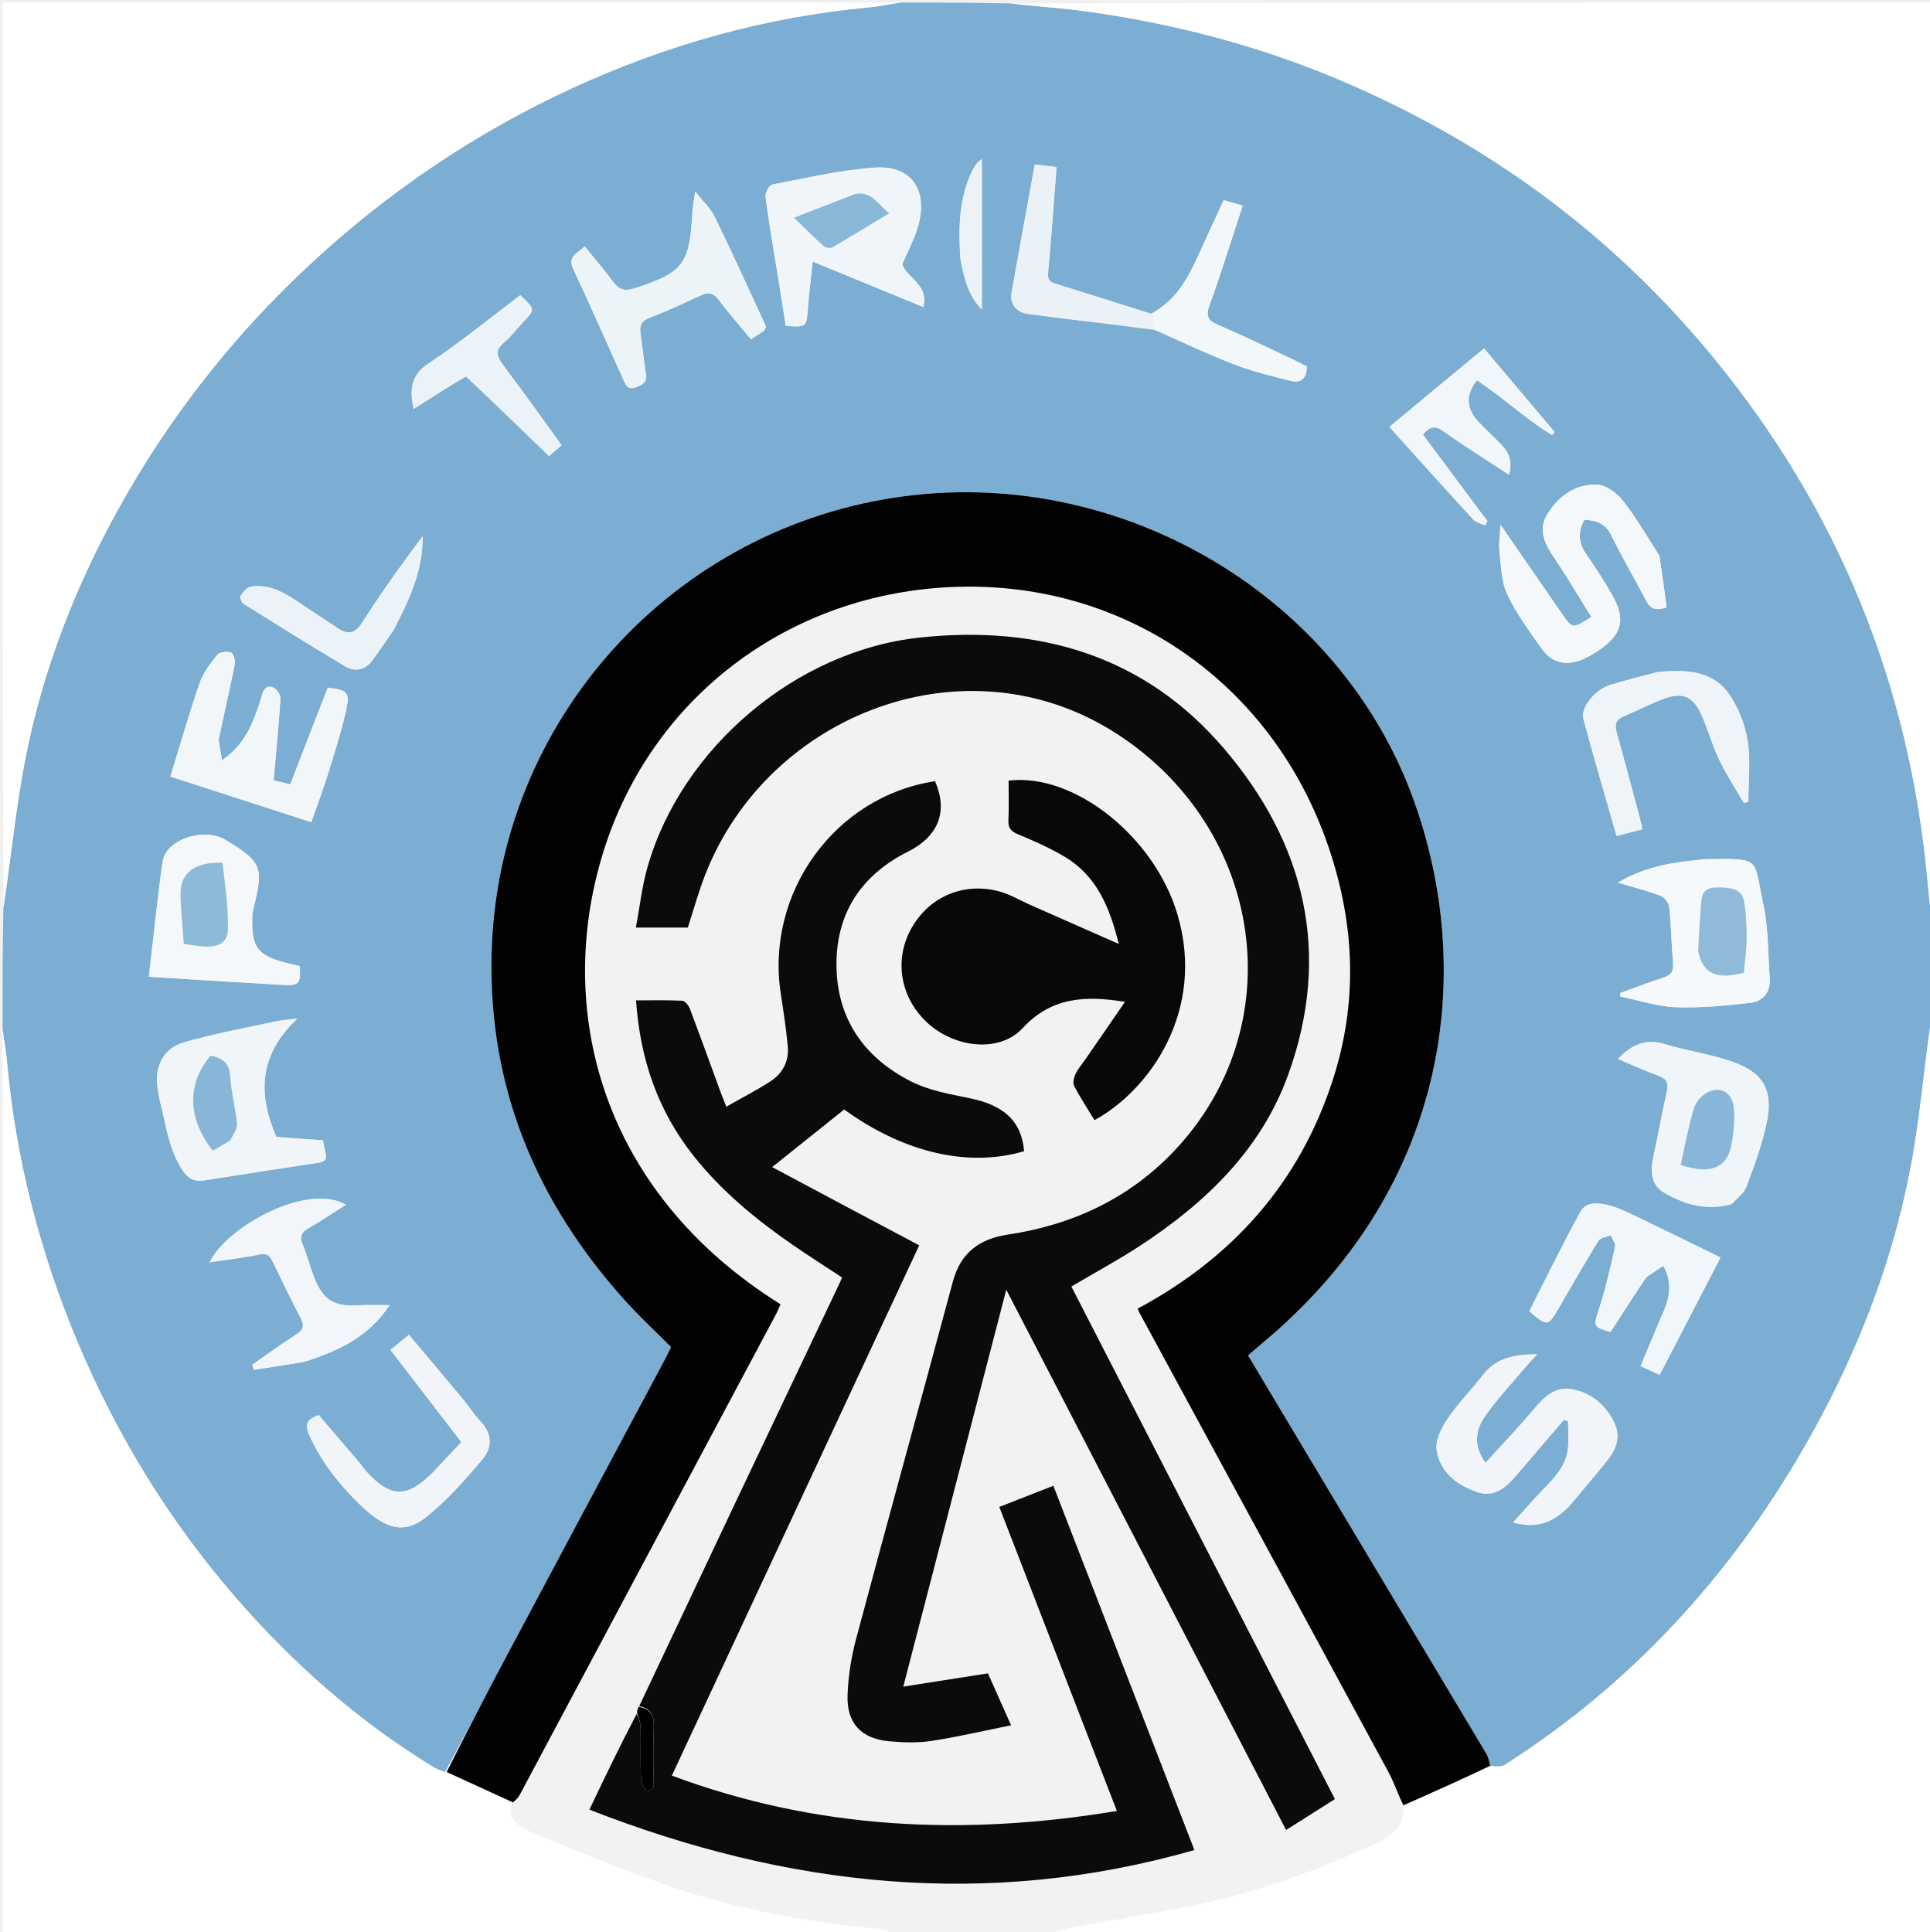
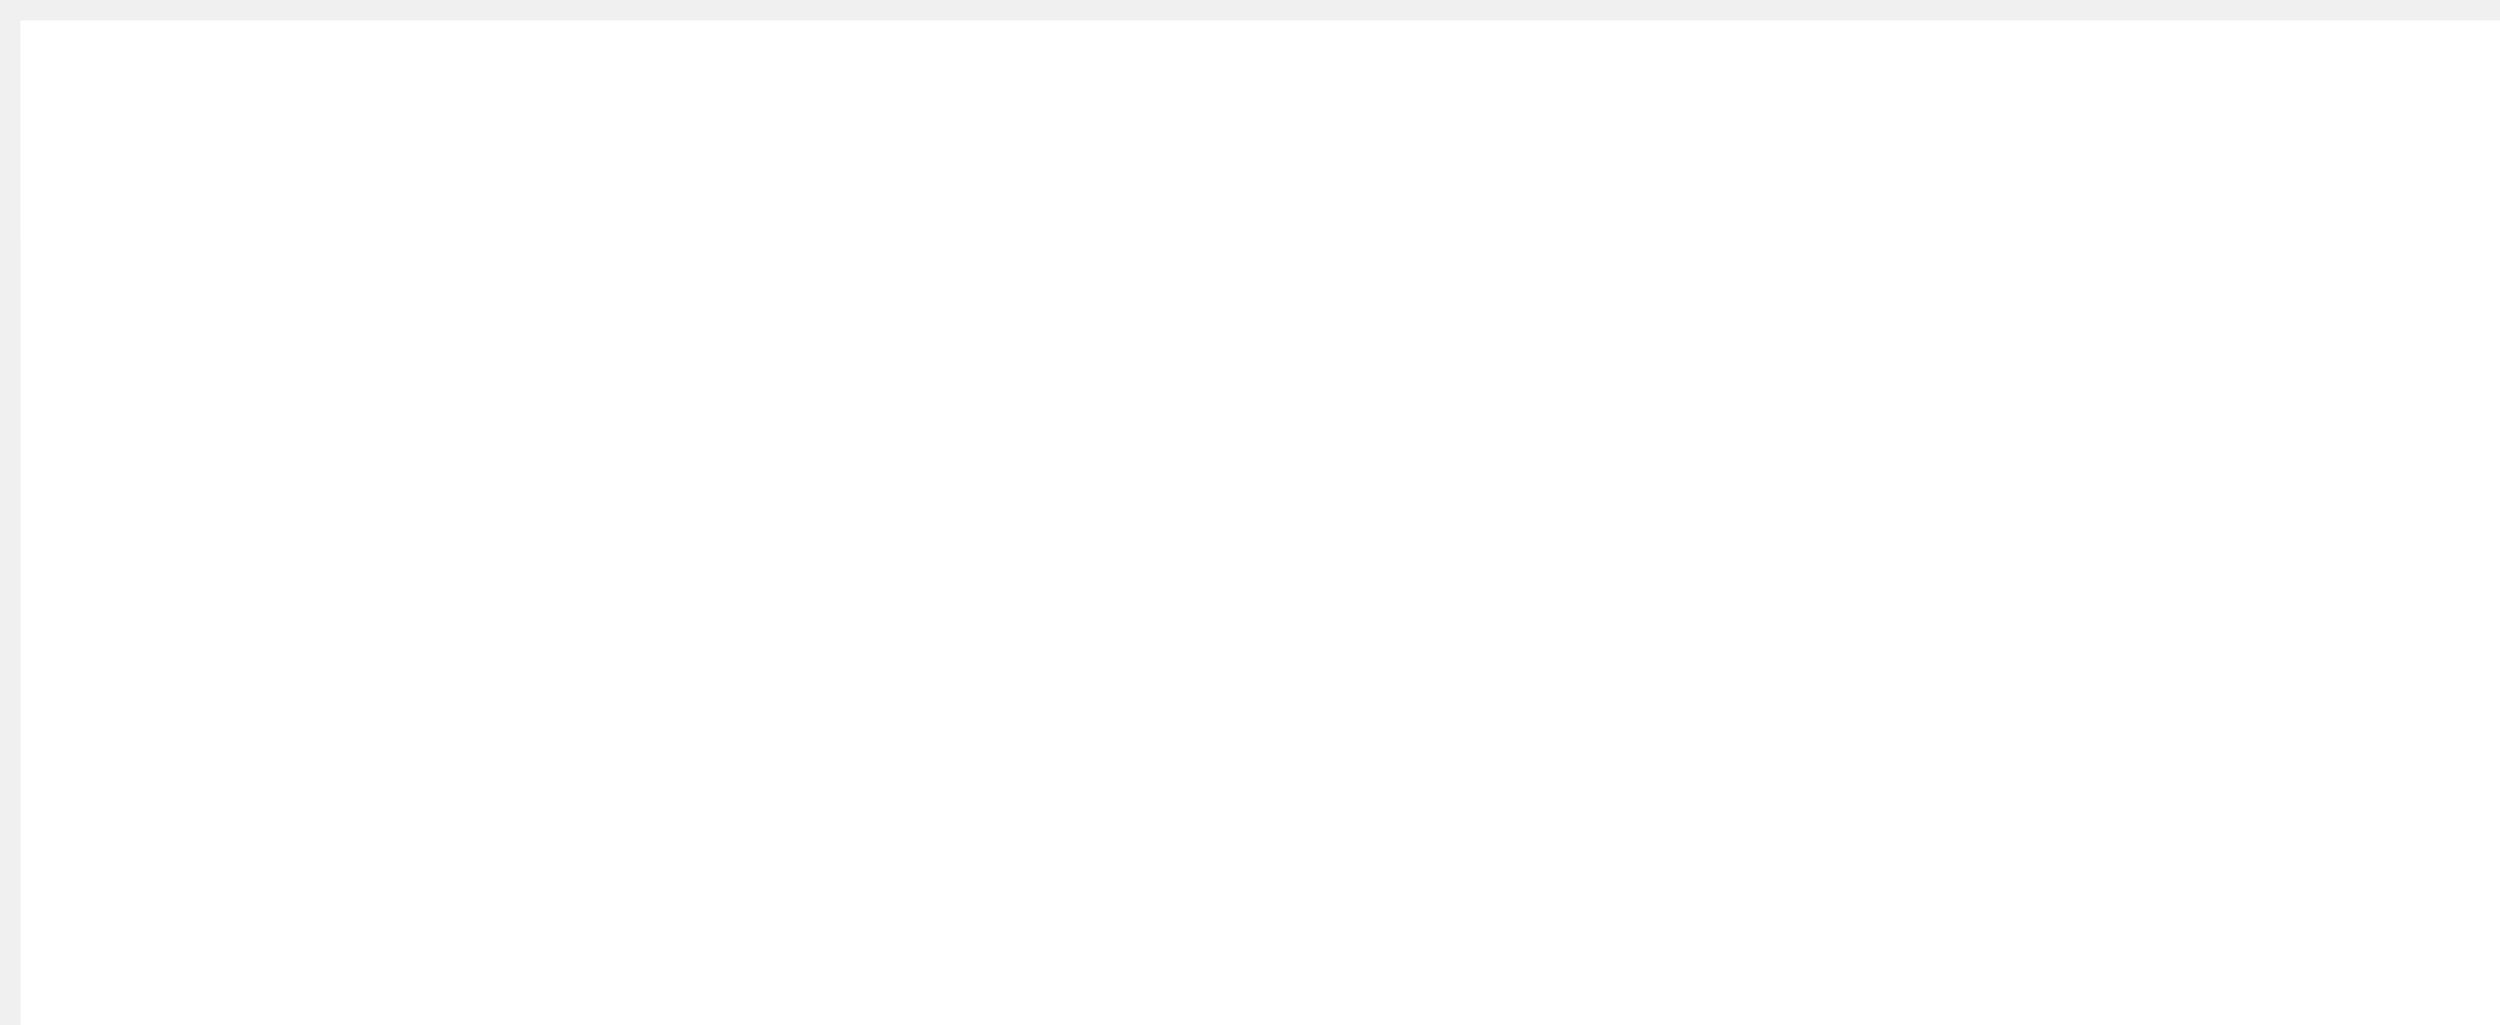
- <svg xmlns="http://www.w3.org/2000/svg" version="1.1" id="Layer_1" x="0px" y="0px" width="100%" viewBox="0 0 750 751" enable-background="new 0 0 750 751" xml:space="preserve">
+ <svg xmlns="http://www.w3.org/2000/svg" width="122" height="50" viewBox="0 0 122 50" fill="none">
  <path fill="#7BAED2" opacity="1" stroke="none" d=" M350,1   C364.021,1 378.042,1 392.773,1.344   C402.744,2.537 412.05,3.044 421.254,4.296   C455.185,8.911 488.088,17.381 519.734,30.68   C576.832,54.676 625.526,90.115 664.993,137.83   C714.371,197.527 742.322,266.179 749.23,343.374   C749.726,348.924 750.406,354.458 751,360   C751,371.354 751,382.708 750.693,394.81   C747.704,415.775 746.081,436.204 742.114,456.166   C734.603,493.958 720.347,529.415 701.105,562.794   C672.119,613.077 633.899,654.725 584.811,686.049   C583.337,686.99 580.979,686.547 579.165,686.385   C578.749,684.551 578.414,682.956 577.623,681.632   C557.139,647.328 536.605,613.053 516.086,578.769   C505.757,561.51 495.443,544.24 485.049,526.851   C487.932,524.394 490.586,522.142 493.229,519.878   C563.421,459.725 573.36,377.238 549.377,310.832   C520.835,231.804 436.842,182.033 352.211,192.793   C261.791,204.29 193.138,280.175 191.046,371.017   C189.85,422.95 208.502,467.306 242.884,505.516   C248.545,511.807 254.789,517.572 260.811,523.626   C260.06,525.162 259.447,526.521 258.747,527.833   C238.289,566.157 217.791,604.459 197.373,642.804   C189.245,658.069 181.291,673.427 172.897,688.846   C171.067,688.213 169.534,687.577 168.137,686.721   C139.067,668.908 113.822,646.616 91.541,620.918   C65.589,590.986 45.161,557.611 29.888,521.071   C15.419,486.453 6.161,450.529 2.759,413.124   C2.359,408.732 1.595,404.374 1,400   C1,384.646 1,369.292 1.306,353.192   C4.335,333.063 6.176,313.505 9.973,294.335   C16.736,260.181 29.269,227.978 46.177,197.526   C65.873,162.053 90.6,130.548 120.337,102.889   C150.813,74.542 184.817,51.541 222.609,34.169   C259.154,17.37 297.37,6.615 337.495,2.884   C341.685,2.494 345.833,1.639 350,1  M447.294,121.933   C435.097,118.093 422.907,114.23 410.697,110.432   C408.468,109.739 407.032,109.152 407.326,106.07   C408.614,92.56 409.529,79.016 410.623,64.927   C407.691,64.587 405.049,64.281 402.163,63.946   C399.055,81.05 396.046,97.358 393.157,113.688   C392.404,117.943 394.804,121.402 399.632,122.048   C415.731,124.202 431.878,126.003 448.69,128.248   C459.014,132.762 469.207,137.615 479.707,141.673   C486.755,144.396 494.197,146.154 501.544,148.028   C505.519,149.041 507.924,147.272 507.858,142.436   C506.456,141.718 504.879,140.85 503.252,140.089   C493.319,135.441 483.468,130.601 473.391,126.288   C469.164,124.479 468.624,122.464 470.156,118.366   C473.413,109.66 476.139,100.755 479.065,91.926   C480.349,88.05 481.591,84.161 482.967,79.926   C480.252,79.137 478.085,78.508 475.595,77.785   C472.271,85.012 469.031,91.909 465.917,98.862   C461.795,108.068 457.02,116.742 447.294,121.933  M302.755,109.837   C303.639,115.514 304.523,121.191 305.383,126.712   C313.543,127.194 313.433,127.185 313.994,119.777   C314.438,113.906 315.195,108.059 315.87,101.672   C330.523,107.698 344.326,113.375 358.824,119.338   C361.149,110.47 352.127,107.96 350.706,102.641   C352.969,97.222 355.691,92.378 357.027,87.178   C360.578,73.356 353.888,64.138 339.822,65.151   C326.493,66.111 313.304,69.213 300.123,71.736   C298.942,71.963 297.318,74.986 297.518,76.496   C298.952,87.36 300.804,98.169 302.755,109.837  M644.856,215.854   C640.233,208.744 636.007,201.323 630.804,194.666   C628.47,191.68 624.254,188.56 620.76,188.4   C612.165,188.008 605.472,193.072 601.2,200.174   C597.725,205.95 600.411,211.527 604.021,216.816   C609.13,224.301 613.695,232.157 618.483,239.838   C611.139,244.471 611.135,244.471 606.884,238.338   C605.936,236.971 604.998,235.596 604.053,234.227   C597.292,224.428 590.529,214.629 583.168,203.962   C582.969,208.13 582.419,211.253 582.763,214.274   C583.407,219.922 583.451,226.035 585.779,231.001   C589.274,238.456 594.298,245.247 599.093,252.023   C603.097,257.683 608.495,259.012 614.924,256.36   C617.657,255.232 620.276,253.649 622.661,251.887   C630.201,246.318 631.653,240.708 627.192,232.445   C623.963,226.462 620.149,220.775 616.323,215.141   C613.37,210.792 613.266,206.604 615.751,202.057   C620.465,202.194 623.988,203.504 626.262,208.141   C630.433,216.646 635.251,224.831 639.629,233.239   C641.138,236.137 642.91,237.772 647.734,236.07   C646.909,229.785 646.042,223.175 644.856,215.854  M609.936,585.444   C615.045,579.306 620.289,573.274 625.214,566.992   C628.337,563.007 629.741,558.252 627.554,553.413   C624.447,546.536 619.018,541.808 611.666,540.131   C604.453,538.486 600.03,543.132 595.762,548.211   C589.946,555.133 583.66,561.66 577.331,568.624   C572.349,561.768 573.56,555.552 577.35,550.22   C582.238,543.344 588.083,537.147 593.539,530.677   C594.632,529.381 595.83,528.174 597.419,526.449   C588.736,526.447 581.631,527.758 576.463,534.362   C571.953,540.125 566.746,545.386 562.657,551.417   C560.283,554.92 557.819,559.741 558.351,563.557   C559.552,572.17 566.205,577.257 574.071,579.983   C580.777,582.306 585.386,578.126 589.436,573.364   C595.516,566.214 601.634,559.097 607.735,551.966   C608.3,552.101 608.865,552.235 609.43,552.369   C609.43,556.038 609.806,559.755 609.349,563.366   C608.505,570.024 604.015,574.61 599.563,579.191   C595.729,583.137 592.138,587.32 588.059,591.818   C597.042,594.145 602.958,592.325 609.936,585.444  M107.063,441.89   C100.219,425.461 100.5,410.047 115.594,395.941   C111.397,396.47 109.249,396.577 107.175,397.03   C95.351,399.611 83.399,401.762 71.782,405.083   C63.387,407.483 59.953,414.534 61.293,423.128   C61.523,424.605 61.671,426.107 62.045,427.548   C64.498,436.991 65.487,446.907 71.219,455.287   C73.235,458.234 75.762,459.413 79.299,458.853   C94.056,456.515 108.819,454.208 123.596,451.999   C126.108,451.624 127.245,450.731 126.529,448.097   C126.105,446.54 125.865,444.933 125.52,443.236   C119.484,442.834 113.7,442.45 107.063,441.89  M84.94,287.262   C87.08,277.575 89.321,267.907 91.253,258.178   C91.54,256.733 90.724,253.944 89.797,253.634   C88.232,253.111 85.37,253.421 84.467,254.531   C81.768,257.849 78.991,261.46 77.618,265.432   C73.511,277.306 70.058,289.407 66.212,301.867   C84.547,307.8 102.766,313.694 120.983,319.588   C123.366,312.764 125.614,306.876 127.474,300.867   C130.02,292.64 132.658,284.408 134.528,276.015   C136.078,269.063 135.034,268.23 127.383,267.302   C122.574,279.7 117.727,292.194 112.793,304.916   C110.335,304.313 108.34,303.824 106.349,303.336   C107.31,292.366 108.336,281.969 108.994,271.548   C109.082,270.15 107.639,267.951 106.328,267.319   C103.899,266.147 102.473,267.719 101.79,270.274   C100.976,273.318 99.883,276.298 98.739,279.239   C96.205,285.759 92.388,291.305 86.31,295.503   C85.813,292.712 85.405,290.427 84.94,287.262  M639.908,496.397   C642.071,494.951 644.235,493.506 646.458,492.02   C649.897,498.233 649.074,503.918 646.592,509.662   C643.578,516.638 640.703,523.674 637.614,531.052   C640.229,532.238 642.421,533.232 645.047,534.422   C652.975,519.118 660.718,504.168 668.673,488.81   C657.393,483.296 646.825,478.073 636.2,472.97   C632.761,471.318 629.28,469.567 625.623,468.61   C621.621,467.563 616.542,466.838 614.26,470.977   C607.221,483.744 600.877,496.895 594.362,509.702   C601.344,515.66 601.664,515.599 605.529,508.942   C610.704,500.028 615.823,491.076 621.249,482.316   C622.01,481.088 624.382,480.859 626.008,480.168   C626.613,481.673 627.989,483.351 627.696,484.654   C625.882,492.71 624.063,500.8 621.518,508.644   C619.251,515.633 618.965,515.767 625.932,517.766   C630.426,510.795 634.907,503.845 639.908,496.397  M673.194,467.978   C675.112,465.743 677.838,463.807 678.797,461.217   C681.845,452.987 684.981,444.663 686.7,436.097   C689.214,423.57 685.211,416.804 673.059,412.614   C664.633,409.709 655.643,408.483 647.095,405.881   C639.729,403.638 634.228,405.919 628.805,411.633   C634.26,413.918 639.321,416.27 644.553,418.144   C647.726,419.28 648.527,420.978 647.842,424.125   C645.972,432.714 644.356,441.357 642.524,449.954   C641.405,455.207 641.654,460.519 646.433,463.398   C654.347,468.166 663.05,470.771 673.194,467.978  M662.659,333.986   C651.359,335.073 640.122,336.385 628.805,343.081   C635.275,345.027 640.401,346.305 645.291,348.193   C646.82,348.784 648.583,350.928 648.75,352.518   C649.515,359.789 649.6,367.129 650.246,374.416   C650.54,377.736 649.293,379.151 646.252,380.108   C640.668,381.864 635.211,384.028 629.701,386.023   C629.733,386.469 629.766,386.916 629.798,387.363   C636.931,388.823 644.03,391.246 651.207,391.507   C660.917,391.859 670.733,390.937 680.413,389.794   C685.353,389.211 688.221,385.497 687.815,380.118   C687.091,370.519 687.325,360.7 685.297,351.377   C681.314,333.072 684.834,333.785 662.659,333.986  M297.023,128.489   C297.244,127.907 297.818,127.162 297.635,126.765   C291.102,112.581 284.644,98.359 277.797,84.327   C276.163,80.978 273.199,78.278 270.179,74.427   C269.682,78.145 269.218,80.435 269.093,82.743   C267.999,102.878 265.462,105.998 246.45,112.127   C242.48,113.407 240.358,112.359 238.1,109.291   C234.708,104.681 230.94,100.348 227.228,95.769   C224.306,98.536 220.514,99.688 222.79,104.552   C229.492,118.87 235.862,133.345 242.358,147.759   C243.28,149.806 244.044,151.685 247.102,150.545   C249.704,149.574 251.57,148.685 251.039,145.363   C250.2,140.116 249.699,134.816 248.925,129.559   C248.476,126.509 249.264,124.75 252.446,123.528   C259.12,120.968 265.628,117.955 272.113,114.932   C275.093,113.542 277.138,113.566 279.327,116.522   C283.247,121.816 287.643,126.758 291.881,131.897   C293.694,130.729 295.083,129.833 297.023,128.489  M98.103,354.936   C98.375,353.805 98.648,352.675 98.92,351.544   C102.365,337.246 101.42,334.968 88.795,327.182   C88.088,326.746 87.383,326.295 86.634,325.94   C77.904,321.798 64.342,326.743 63.189,334.93   C61.112,349.668 59.629,364.489 57.849,379.692   C75.715,380.784 92.756,381.885 109.806,382.835   C116.318,383.198 116.805,382.521 116.541,375.544   C99.816,371.907 97.565,369.509 98.103,354.936  M644.065,261.241   C637.977,262.892 631.833,264.368 625.814,266.244   C619.941,268.074 614.197,274.977 615.368,279.359   C619.429,294.549 623.907,309.627 628.286,324.96   C631.998,323.988 634.977,323.207 638.316,322.333   C637.835,320.247 637.517,318.649 637.096,317.08   C634.21,306.33 631.363,295.569 628.363,284.851   C627.524,281.852 627.805,279.789 631.011,278.467   C636.384,276.25 641.54,273.463 646.999,271.508   C653.814,269.068 657.783,270.601 660.893,277.105   C663.678,282.931 665.291,289.317 668.076,295.144   C670.89,301.028 674.508,306.528 677.773,312.196   C678.355,312 678.936,311.803 679.517,311.607   C679.517,303.738 680.445,295.722 679.228,288.046   C678.226,281.724 675.684,275.108 672.041,269.861   C665.582,260.558 655.238,260.237 644.065,261.241  M168.048,572.549   C158.184,582.419 151.919,582.331 142.516,572.136   C141.392,570.918 140.494,569.494 139.416,568.229   C134.17,562.07 128.898,555.931 123.901,550.095   C118.808,551.765 118.506,554.038 120.265,557.979   C124.977,568.539 132.11,577.332 140.234,585.187   C149.983,594.612 157.338,596.306 165.453,589.852   C173.677,583.311 180.79,575.211 187.61,567.135   C191.233,562.845 191.393,557.395 186.863,552.654   C184.232,549.9 182.182,546.601 179.736,543.66   C172.866,535.399 165.927,527.197 158.929,518.87   C156.284,521.029 154.137,522.782 151.751,524.729   C161.096,536.874 170.189,548.692 179.317,560.556   C175.543,564.569 172.039,568.295 168.048,572.549  M118.642,529.235   C131.397,525.139 143.259,519.733 151.395,507.344   C146.897,507.344 143.292,507.126 139.722,507.386   C129.825,508.108 125.39,505.411 121.874,495.991   C120.365,491.946 119.272,487.739 117.635,483.752   C116.354,480.63 117.158,478.951 120.024,477.331   C124.834,474.612 129.407,471.475 134.393,468.315   C119.368,459.452 87.917,477.063 81.476,490.679   C88,489.688 94.42,488.952 100.722,487.644   C103.439,487.08 104.703,487.79 105.798,490.045   C109.43,497.52 113.032,505.015 116.882,512.379   C118.46,515.396 117.837,517.012 115.026,518.804   C109.237,522.494 103.695,526.571 98.052,530.49   C98.253,531.154 98.454,531.818 98.656,532.483   C105.063,531.494 111.47,530.506 118.642,529.235  M581.413,153.06   C588.589,158.568 595.512,164.449 603.249,169.127   C603.568,168.731 603.887,168.335 604.207,167.939   C595.137,157.192 586.067,146.445 576.768,135.425   C564.257,145.8 552.164,155.829 539.965,165.945   C551.098,178.284 561.76,190.183 572.566,201.949   C573.634,203.111 575.584,203.463 577.124,204.191   C577.454,203.667 577.783,203.143 578.112,202.619   C569.725,191.362 561.337,180.106 553.044,168.976   C555.586,165.582 557.957,165.417 560.991,167.639   C565.421,170.882 570.083,173.81 574.666,176.843   C578.482,179.368 582.328,181.85 586.458,184.546   C587.954,179.399 586.422,175.896 583.51,172.866   C580.509,169.743 577.261,166.852 574.347,163.654   C569.726,158.583 569.624,153.084 574.081,147.786   C576.316,149.382 578.583,151.002 581.413,153.06  M181.306,146.253   C192.018,156.614 202.731,166.976 213.371,177.269   C214.625,176.193 216.341,174.722 218.281,173.058   C210.63,162.539 203.32,152.245 195.717,142.171   C193.158,138.781 192.125,136.228 195.985,133.061   C198.658,130.868 200.715,127.936 203.131,125.415   C208.073,120.258 208.096,120.28 202.217,114.746   C190.489,123.577 179.056,133.022 166.745,141.135   C159.554,145.874 159.156,151.407 160.756,158.996   C167.569,154.626 174.089,150.445 181.306,146.253  M153.125,244.588   C159.06,233.233 164.432,221.709 164.267,208.459   C155.976,219.453 148.099,230.562 140.749,242.01   C138.011,246.273 135.366,246.896 131.437,244.299   C125.756,240.544 120.093,236.764 114.402,233.025   C109.297,229.67 103.858,227.065 97.583,228.047   C96.044,228.287 94.526,230.099 93.515,231.55   C93.13,232.102 93.867,234.198 94.656,234.692   C107.763,242.908 120.893,251.095 134.182,259.012   C137.801,261.168 141.709,260.626 144.455,257.021   C147.369,253.197 150.029,249.179 153.125,244.588  M373.291,100.92   C374.72,107.594 375.871,114.391 381.602,120.305   C381.602,100.11 381.602,80.968 381.602,61.826   C379.776,63.089 378.709,64.659 377.886,66.347   C372.667,77.053 372.48,88.482 373.291,100.92  z" />
  <path fill="#F2F2F2" opacity="1" stroke="none" d=" M407,752   C386.979,752 366.958,752 346.384,751.61   C345.165,750.82 344.533,750.151 343.83,750.065   C337.761,749.322 331.666,748.792 325.605,747.997   C302.623,744.984 279.999,740.198 258.156,732.441   C241.118,726.39 224.3,719.666 207.649,712.615   C202.974,710.635 196.691,708.226 199.357,700.619   C200.515,699.684 201.435,698.74 202.031,697.622   C235.317,635.232 268.577,572.827 301.826,510.417   C302.42,509.301 302.844,508.095 303.325,506.98   C233.456,463.283 215.562,392.509 234.366,331.541   C253.503,269.489 309.46,228.644 375.315,228.048   C440.132,227.461 495.45,267.321 516.5,329.706   C526.55,359.492 527.759,389.451 518.082,419.516   C505.149,459.696 479.094,488.888 442.137,508.694   C442.477,509.452 442.648,509.909 442.878,510.334   C475.161,569.866 507.472,629.382 539.682,688.953   C541.875,693.01 543.304,697.48 545.064,702.19   C545.692,709.366 541.659,713.25 536.313,715.786   C515.87,725.481 494.671,733.385 472.724,738.675   C454.453,743.078 435.729,745.593 417.231,749.076   C413.76,749.73 410.407,751.009 407,752  M248.008,663.766   C247.757,664.412 247.506,665.059 246.846,666.217   C241.06,678.332 235.273,690.447 229.068,703.439   C306.089,733.549 383.789,742.139 464.207,719.146   C445.723,671.392 427.614,624.605 409.396,577.537   C402.161,580.37 395.428,583.006 388.378,585.767   C403.693,625.369 418.821,664.488 434.082,703.947   C374.925,713.773 317.489,711.231 261.121,690.204   C293.306,621.199 325.251,552.709 357.257,484.089   C347.323,478.816 337.919,473.836 328.525,468.837   C319.197,463.872 309.878,458.887 300.101,453.669   C309.849,445.872 319.034,438.526 328.096,431.278   C351.814,448.49 376.97,453.768 398.024,447.482   C397.04,435.835 390.192,429.578 376.729,426.864   C368.965,425.299 360.824,423.821 353.888,420.277   C335.988,411.131 325.39,396.226 325.102,375.696   C324.814,355.123 334.627,340.177 353.054,330.949   C353.798,330.577 354.531,330.178 355.244,329.749   C365.297,323.702 368.172,314.491 363.394,303.664   C324.472,309.553 297.355,347.052 303.475,386.449   C304.521,393.184 305.529,399.937 306.169,406.718   C306.715,412.497 304.198,417.263 299.401,420.357   C294.006,423.837 288.27,426.787 282.284,430.194   C281.349,427.813 280.657,426.147 280.036,424.455   C276.082,413.678 272.197,402.874 268.127,392.14   C267.641,390.857 266.224,389.061 265.161,389.006   C259.231,388.701 253.277,388.86 247.196,388.86   C248.76,411.669 255.675,431.79 269.585,449.33   C280.467,463.053 293.8,474.044 308.114,483.923   C314.386,488.251 320.828,492.335 327.302,496.601   C326.585,498.149 325.973,499.502 325.336,500.843   C312.704,527.444 300.048,554.033 287.443,580.646   C274.413,608.156 261.433,635.688 248.008,663.766  M456.65,627.891   C471.001,655.62 485.353,683.349 499.84,711.341   C506.404,707.191 512.516,703.327 518.816,699.344   C484.477,632.544 450.366,566.185 416.392,500.094   C425.8,494.532 434.899,489.637 443.495,483.98   C468.769,467.346 490.161,446.793 500.646,417.801   C517.681,370.7 507.272,327.73 475.423,290.642   C444.618,254.77 403.619,242.875 357.397,247.836   C309.423,252.986 264.804,290.744 251.634,337.141   C249.495,344.674 248.636,352.571 247.136,360.557   C254.877,360.557 261.293,360.557 267.319,360.557   C269.655,353.406 271.536,346.481 274.145,339.841   C298.762,277.199 375.757,247.72 433.812,285.082   C491.611,322.281 502.475,399.283 455.91,447.845   C438.431,466.075 416.626,476.138 391.884,479.872   C380.643,481.568 373.368,486.881 370.325,498.21   C357.89,544.497 345.114,590.693 332.743,636.997   C330.826,644.17 329.64,651.709 329.403,659.12   C329.06,669.897 334.805,675.882 345.572,676.861   C351.012,677.355 356.639,677.548 362.005,676.729   C372.234,675.169 382.337,672.785 392.95,670.65   C389.594,663.105 386.834,656.901 383.97,650.461   C372.963,652.187 362.234,653.869 351.064,655.62   C364.447,604.031 377.639,553.177 391.088,501.331   C413.147,543.966 434.697,585.617 456.65,627.891  M421.614,412.105   C420.381,413.883 418.885,415.541 418.001,417.478   C417.367,418.87 416.87,420.988 417.487,422.17   C419.862,426.724 422.709,431.031 425.373,435.42   C446.504,423.961 468.766,393.182 457.64,355.506   C448.696,325.215 417.474,300.365 391.99,303.435   C391.99,308.55 392.163,313.705 391.924,318.84   C391.787,321.778 392.768,323.095 395.538,324.252   C401.81,326.872 408.107,329.625 413.919,333.116   C426,340.373 431.183,352.201 434.822,366.938   C422.491,361.497 411.472,356.641 400.46,351.771   C396.523,350.031 392.744,347.739 388.644,346.594   C374.966,342.775 361.73,348.219 354.622,360.146   C347.682,371.791 349.383,386.086 358.897,396.085   C369.622,407.357 388.177,409.702 397.493,399.624   C408.761,387.432 422.091,386.98 437.227,389.434   C431.981,397.047 426.998,404.277 421.614,412.105  z" />
  <path fill="#FFFFFF" opacity="1" stroke="none" d=" M407.469,752   C410.407,751.009 413.76,749.73 417.231,749.076   C435.729,745.593 454.453,743.078 472.724,738.675   C494.671,733.385 515.87,725.481 536.313,715.786   C541.659,713.25 545.692,709.366 545.414,702.16   C556.87,696.716 567.952,691.733 579.033,686.75   C580.979,686.547 583.337,686.99 584.811,686.049   C633.899,654.725 672.119,613.077 701.105,562.794   C720.347,529.415 734.603,493.958 742.114,456.166   C746.081,436.204 747.704,415.775 750.693,395.279   C751,513.926 751,632.851 751,752   C636.646,752 522.292,752 407.469,752  z" />
  <path fill="#FFFFFF" opacity="1" stroke="none" d=" M751,359.531   C750.406,354.458 749.726,348.924 749.23,343.374   C742.322,266.179 714.371,197.527 664.993,137.83   C625.526,90.115 576.832,54.676 519.734,30.68   C488.088,17.381 455.185,8.911 421.254,4.296   C412.05,3.044 402.744,2.537 393.242,1.344   C512.26,1 631.521,1 751,1   C751,120.354 751,239.708 751,359.531  z" />
  <path fill="#FFFFFF" opacity="1" stroke="none" d=" M198.968,700.528   C196.691,708.226 202.974,710.635 207.649,712.615   C224.3,719.666 241.118,726.39 258.156,732.441   C279.999,740.198 302.623,744.984 325.605,747.997   C331.666,748.792 337.761,749.322 343.83,750.065   C344.533,750.151 345.165,750.82 345.915,751.61   C231.072,752 116.144,752 1,752   C1,634.979 1,517.958 1,400.469   C1.595,404.374 2.359,408.732 2.759,413.124   C6.161,450.529 15.419,486.453 29.888,521.071   C45.161,557.611 65.589,590.986 91.541,620.918   C113.822,646.616 139.067,668.908 168.137,686.721   C169.534,687.577 171.067,688.213 173.25,688.918   C182.298,692.766 190.633,696.647 198.968,700.528  z" />
  <path fill="#FFFFFF" opacity="1" stroke="none" d=" M349.531,1   C345.833,1.639 341.685,2.494 337.495,2.884   C297.37,6.615 259.154,17.37 222.609,34.169   C184.817,51.541 150.813,74.542 120.337,102.889   C90.6,130.548 65.873,162.053 46.177,197.526   C29.269,227.978 16.736,260.181 9.973,294.335   C6.176,313.505 4.335,333.063 1.306,352.723   C1,235.74 1,118.48 1,1   C117.021,1 233.042,1 349.531,1  z" />
  <path fill="#020202" opacity="1" stroke="none" d=" M199.357,700.619   C190.633,696.647 182.298,692.766 173.61,688.813   C181.291,673.427 189.245,658.069 197.373,642.804   C217.791,604.459 238.289,566.157 258.747,527.833   C259.447,526.521 260.06,525.162 260.811,523.626   C254.789,517.572 248.545,511.807 242.884,505.516   C208.502,467.306 189.85,422.95 191.046,371.017   C193.138,280.175 261.791,204.29 352.211,192.793   C436.842,182.033 520.835,231.804 549.377,310.832   C573.36,377.238 563.421,459.725 493.229,519.878   C490.586,522.142 487.932,524.394 485.049,526.851   C495.443,544.24 505.757,561.51 516.086,578.769   C536.605,613.053 557.139,647.328 577.623,681.632   C578.414,682.956 578.749,684.551 579.165,686.385   C567.952,691.733 556.87,696.716 545.439,701.729   C543.304,697.48 541.875,693.01 539.682,688.953   C507.472,629.382 475.161,569.866 442.878,510.334   C442.648,509.909 442.477,509.452 442.137,508.694   C479.094,488.888 505.149,459.696 518.082,419.516   C527.759,389.451 526.55,359.492 516.5,329.706   C495.45,267.321 440.132,227.461 375.315,228.048   C309.46,228.644 253.503,269.489 234.366,331.541   C215.562,392.509 233.456,463.283 303.325,506.98   C302.844,508.095 302.42,509.301 301.826,510.417   C268.577,572.827 235.317,635.232 202.031,697.622   C201.435,698.74 200.515,699.684 199.357,700.619  z" />
  <path fill="#EFF5F9" opacity="1" stroke="none" d=" M302.639,109.416   C300.804,98.169 298.952,87.36 297.518,76.496   C297.318,74.986 298.942,71.963 300.123,71.736   C313.304,69.213 326.493,66.111 339.822,65.151   C353.888,64.138 360.578,73.356 357.027,87.178   C355.691,92.378 352.969,97.222 350.706,102.641   C352.127,107.96 361.149,110.47 358.824,119.338   C344.326,113.375 330.523,107.698 315.87,101.672   C315.195,108.059 314.438,113.906 313.994,119.777   C313.433,127.185 313.543,127.194 305.383,126.712   C304.523,121.191 303.639,115.514 302.639,109.416  M332.086,75.493   C324.628,78.396 317.171,81.299 308.602,84.635   C313.146,89.034 316.514,92.451 320.092,95.631   C320.829,96.287 322.671,96.608 323.464,96.15   C330.725,91.956 337.867,87.555 345.636,82.856   C341.169,79.589 338.971,74.284 332.086,75.493  z" />
  <path fill="#F4F8FA" opacity="1" stroke="none" d=" M645.016,216.21   C646.042,223.175 646.909,229.785 647.734,236.07   C642.91,237.772 641.138,236.137 639.629,233.239   C635.251,224.831 630.433,216.646 626.262,208.141   C623.988,203.504 620.465,202.194 615.751,202.057   C613.266,206.604 613.37,210.792 616.323,215.141   C620.149,220.775 623.963,226.462 627.192,232.445   C631.653,240.708 630.201,246.318 622.661,251.887   C620.276,253.649 617.657,255.232 614.924,256.36   C608.495,259.012 603.097,257.683 599.093,252.023   C594.298,245.247 589.274,238.456 585.779,231.001   C583.451,226.035 583.407,219.922 582.763,214.274   C582.419,211.253 582.969,208.13 583.168,203.962   C590.529,214.629 597.292,224.428 604.053,234.227   C604.998,235.596 605.936,236.971 606.884,238.338   C611.135,244.471 611.139,244.471 618.483,239.838   C613.695,232.157 609.13,224.301 604.021,216.816   C600.411,211.527 597.725,205.95 601.2,200.174   C605.472,193.072 612.165,188.008 620.76,188.4   C624.254,188.56 628.47,191.68 630.804,194.666   C636.007,201.323 640.233,208.744 645.016,216.21  z" />
  <path fill="#F1F5F9" opacity="1" stroke="none" d=" M609.685,585.696   C602.958,592.325 597.042,594.145 588.059,591.818   C592.138,587.32 595.729,583.137 599.563,579.191   C604.015,574.61 608.505,570.024 609.349,563.366   C609.806,559.755 609.43,556.038 609.43,552.369   C608.865,552.235 608.3,552.101 607.735,551.966   C601.634,559.097 595.516,566.214 589.436,573.364   C585.386,578.126 580.777,582.306 574.071,579.983   C566.205,577.257 559.552,572.17 558.351,563.557   C557.819,559.741 560.283,554.92 562.657,551.417   C566.746,545.386 571.953,540.125 576.463,534.362   C581.631,527.758 588.736,526.447 597.419,526.449   C595.83,528.174 594.632,529.381 593.539,530.677   C588.083,537.147 582.238,543.344 577.35,550.22   C573.56,555.552 572.349,561.768 577.331,568.624   C583.66,561.66 589.946,555.133 595.762,548.211   C600.03,543.132 604.453,538.486 611.666,540.131   C619.018,541.808 624.447,546.536 627.554,553.413   C629.741,558.252 628.337,563.007 625.214,566.992   C620.289,573.274 615.045,579.306 609.685,585.696  z" />
  <path fill="#EFF5F9" opacity="1" stroke="none" d=" M107.489,441.977   C113.7,442.45 119.484,442.834 125.52,443.236   C125.865,444.933 126.105,446.54 126.529,448.097   C127.245,450.731 126.108,451.624 123.596,451.999   C108.819,454.208 94.056,456.515 79.299,458.853   C75.762,459.413 73.235,458.234 71.219,455.287   C65.487,446.907 64.498,436.991 62.045,427.548   C61.671,426.107 61.523,424.605 61.293,423.128   C59.953,414.534 63.387,407.483 71.782,405.083   C83.399,401.762 95.351,399.611 107.175,397.03   C109.249,396.577 111.397,396.47 115.594,395.941   C100.5,410.047 100.219,425.461 107.489,441.977  M89.69,443.191   C90.547,441.104 92.273,438.941 92.099,436.944   C91.556,430.701 89.838,424.547 89.453,418.305   C89.128,413.028 86.232,411.236 81.851,410.365   C72.596,421.208 72.835,434.753 82.678,447.279   C84.783,446.071 86.931,444.838 89.69,443.191  z" />
  <path fill="#F1F6F9" opacity="1" stroke="none" d=" M84.969,287.702   C85.405,290.427 85.813,292.712 86.31,295.503   C92.388,291.305 96.205,285.759 98.739,279.239   C99.883,276.298 100.976,273.318 101.79,270.274   C102.473,267.719 103.899,266.147 106.328,267.319   C107.639,267.951 109.082,270.15 108.994,271.548   C108.336,281.969 107.31,292.366 106.349,303.336   C108.34,303.824 110.335,304.313 112.793,304.916   C117.727,292.194 122.574,279.7 127.383,267.302   C135.034,268.23 136.078,269.063 134.528,276.015   C132.658,284.408 130.02,292.64 127.474,300.867   C125.614,306.876 123.366,312.764 120.983,319.588   C102.766,313.694 84.547,307.8 66.212,301.867   C70.058,289.407 73.511,277.306 77.618,265.432   C78.991,261.46 81.768,257.849 84.467,254.531   C85.37,253.421 88.232,253.111 89.797,253.634   C90.724,253.944 91.54,256.733 91.253,258.178   C89.321,267.907 87.08,277.575 84.969,287.702  z" />
  <path fill="#F1F6FA" opacity="1" stroke="none" d=" M639.648,496.646   C634.907,503.845 630.426,510.795 625.932,517.766   C618.965,515.767 619.251,515.633 621.518,508.644   C624.063,500.8 625.882,492.71 627.696,484.654   C627.989,483.351 626.613,481.673 626.008,480.168   C624.382,480.859 622.01,481.088 621.249,482.316   C615.823,491.076 610.704,500.028 605.529,508.942   C601.664,515.599 601.344,515.66 594.362,509.702   C600.877,496.895 607.221,483.744 614.26,470.977   C616.542,466.838 621.621,467.563 625.623,468.61   C629.28,469.567 632.761,471.318 636.2,472.97   C646.825,478.073 657.393,483.296 668.673,488.81   C660.718,504.168 652.975,519.118 645.047,534.422   C642.421,533.232 640.229,532.238 637.614,531.052   C640.703,523.674 643.578,516.638 646.592,509.662   C649.074,503.918 649.897,498.233 646.458,492.02   C644.235,493.506 642.071,494.951 639.648,496.646  z" />
  <path fill="#EFF5F8" opacity="1" stroke="none" d=" M672.852,468.146   C663.05,470.771 654.347,468.166 646.433,463.398   C641.654,460.519 641.405,455.207 642.524,449.954   C644.356,441.357 645.972,432.714 647.842,424.125   C648.527,420.978 647.726,419.28 644.553,418.144   C639.321,416.27 634.26,413.918 628.805,411.633   C634.228,405.919 639.729,403.638 647.095,405.881   C655.643,408.483 664.633,409.709 673.059,412.614   C685.211,416.804 689.214,423.57 686.7,436.097   C684.981,444.663 681.845,452.987 678.797,461.217   C677.838,463.807 675.112,465.743 672.852,468.146  M653.404,453.184   C655.322,453.557 657.232,453.978 659.16,454.294   C666.266,455.46 671.175,452.781 672.68,446.011   C673.744,441.221 674.237,436.133 673.92,431.248   C673.439,423.841 667.323,421.324 661.647,425.977   C659.983,427.341 658.638,429.594 658.062,431.691   C656.182,438.538 654.724,445.502 653.404,453.184  z" />
  <path fill="#F5F9FB" opacity="1" stroke="none" d=" M663.139,333.963   C684.834,333.785 681.314,333.072 685.297,351.377   C687.325,360.7 687.091,370.519 687.815,380.118   C688.221,385.497 685.353,389.211 680.413,389.794   C670.733,390.937 660.917,391.859 651.207,391.507   C644.03,391.246 636.931,388.823 629.798,387.363   C629.766,386.916 629.733,386.469 629.701,386.023   C635.211,384.028 640.668,381.864 646.252,380.108   C649.293,379.151 650.54,377.736 650.246,374.416   C649.6,367.129 649.515,359.789 648.75,352.518   C648.583,350.928 646.82,348.784 645.291,348.193   C640.401,346.305 635.275,345.027 628.805,343.081   C640.122,336.385 651.359,335.073 663.139,333.963  M660.01,370.025   C661.565,378.38 667.157,380.972 677.761,378.119   C678.139,373.736 678.807,369.286 678.828,364.833   C678.852,360.036 678.654,355.169 677.841,350.455   C677.058,345.912 673.584,344.743 666.548,345.012   C661.817,345.192 661.314,348.255 661.067,351.716   C660.652,357.516 660.335,363.323 660.01,370.025  z" />
  <path fill="#EDF4F8" opacity="1" stroke="none" d=" M296.748,128.714   C295.083,129.833 293.694,130.729 291.881,131.897   C287.643,126.758 283.247,121.816 279.327,116.522   C277.138,113.566 275.093,113.542 272.113,114.932   C265.628,117.955 259.12,120.968 252.446,123.528   C249.264,124.75 248.476,126.509 248.925,129.559   C249.699,134.816 250.2,140.116 251.039,145.363   C251.57,148.685 249.704,149.574 247.102,150.545   C244.044,151.685 243.28,149.806 242.358,147.759   C235.862,133.345 229.492,118.87 222.79,104.552   C220.514,99.688 224.306,98.536 227.228,95.769   C230.94,100.348 234.708,104.681 238.1,109.291   C240.358,112.359 242.48,113.407 246.45,112.127   C265.462,105.998 267.999,102.878 269.093,82.743   C269.218,80.435 269.682,78.145 270.179,74.427   C273.199,78.278 276.163,80.978 277.797,84.327   C284.644,98.359 291.102,112.581 297.635,126.765   C297.818,127.162 297.244,127.907 296.748,128.714  z" />
  <path fill="#F4F8FA" opacity="1" stroke="none" d=" M98.065,355.382   C97.565,369.509 99.816,371.907 116.541,375.544   C116.805,382.521 116.318,383.198 109.806,382.835   C92.756,381.885 75.715,380.784 57.849,379.692   C59.629,364.489 61.112,349.668 63.189,334.93   C64.342,326.743 77.904,321.798 86.634,325.94   C87.383,326.295 88.088,326.746 88.795,327.182   C101.42,334.968 102.365,337.246 98.92,351.544   C98.648,352.675 98.375,353.805 98.065,355.382  M86.142,335.145   C75.985,334.943 70.103,339.229 70.172,347.342   C70.226,353.751 70.982,360.155 71.45,366.908   C74.254,367.274 77.019,367.868 79.799,367.95   C85.455,368.115 88.611,366.097 88.619,360.804   C88.633,352.412 87.5,344.017 86.142,335.145  z" />
  <path fill="#EEF4F8" opacity="1" stroke="none" d=" M644.512,261.177   C655.238,260.237 665.582,260.558 672.041,269.861   C675.684,275.108 678.226,281.724 679.228,288.046   C680.445,295.722 679.517,303.738 679.517,311.607   C678.936,311.803 678.355,312 677.773,312.196   C674.508,306.528 670.89,301.028 668.076,295.144   C665.291,289.317 663.678,282.931 660.893,277.105   C657.783,270.601 653.814,269.068 646.999,271.508   C641.54,273.463 636.384,276.25 631.011,278.467   C627.805,279.789 627.524,281.852 628.363,284.851   C631.363,295.569 634.21,306.33 637.096,317.08   C637.517,318.649 637.835,320.247 638.316,322.333   C634.977,323.207 631.998,323.988 628.286,324.96   C623.907,309.627 619.429,294.549 615.368,279.359   C614.197,274.977 619.941,268.074 625.814,266.244   C631.833,264.368 637.977,262.892 644.512,261.177  z" />
  <path fill="#F1F5F9" opacity="1" stroke="none" d=" M168.291,572.285   C172.039,568.295 175.543,564.569 179.317,560.556   C170.189,548.692 161.096,536.874 151.751,524.729   C154.137,522.782 156.284,521.029 158.929,518.87   C165.927,527.197 172.866,535.399 179.736,543.66   C182.182,546.601 184.232,549.9 186.863,552.654   C191.393,557.395 191.233,562.845 187.61,567.135   C180.79,575.211 173.677,583.311 165.453,589.852   C157.338,596.306 149.983,594.612 140.234,585.187   C132.11,577.332 124.977,568.539 120.265,557.979   C118.506,554.038 118.808,551.765 123.901,550.095   C128.898,555.931 134.17,562.07 139.416,568.229   C140.494,569.494 141.392,570.918 142.516,572.136   C151.919,582.331 158.184,582.419 168.291,572.285  z" />
  <path fill="#F2F6FA" opacity="1" stroke="none" d=" M118.26,529.376   C111.47,530.506 105.063,531.494 98.656,532.483   C98.454,531.818 98.253,531.154 98.052,530.49   C103.695,526.571 109.237,522.494 115.026,518.804   C117.837,517.012 118.46,515.396 116.882,512.379   C113.032,505.015 109.43,497.52 105.798,490.045   C104.703,487.79 103.439,487.08 100.722,487.644   C94.42,488.952 88,489.688 81.476,490.679   C87.917,477.063 119.368,459.452 134.393,468.315   C129.407,471.475 124.834,474.612 120.024,477.331   C117.158,478.951 116.354,480.63 117.635,483.752   C119.272,487.739 120.365,491.946 121.874,495.991   C125.39,505.411 129.825,508.108 139.722,507.386   C143.292,507.126 146.897,507.344 151.395,507.344   C143.259,519.733 131.397,525.139 118.26,529.376  z" />
  <path fill="#F1F6FA" opacity="1" stroke="none" d=" M581.131,152.841   C578.583,151.002 576.316,149.382 574.081,147.786   C569.624,153.084 569.726,158.583 574.347,163.654   C577.261,166.852 580.509,169.743 583.51,172.866   C586.422,175.896 587.954,179.399 586.458,184.546   C582.328,181.85 578.482,179.368 574.666,176.843   C570.083,173.81 565.421,170.882 560.991,167.639   C557.957,165.417 555.586,165.582 553.044,168.976   C561.337,180.106 569.725,191.362 578.112,202.619   C577.783,203.143 577.454,203.667 577.124,204.191   C575.584,203.463 573.634,203.111 572.566,201.949   C561.76,190.183 551.098,178.284 539.965,165.945   C552.164,155.829 564.257,145.8 576.768,135.425   C586.067,146.445 595.137,157.192 604.207,167.939   C603.887,168.335 603.568,168.731 603.249,169.127   C595.512,164.449 588.589,158.568 581.131,152.841  z" />
  <path fill="#F2F7FA" opacity="1" stroke="none" d=" M448.017,122.187   C457.02,116.742 461.795,108.068 465.917,98.862   C469.031,91.909 472.271,85.012 475.595,77.785   C478.085,78.508 480.252,79.137 482.967,79.926   C481.591,84.161 480.349,88.05 479.065,91.926   C476.139,100.755 473.413,109.66 470.156,118.366   C468.624,122.464 469.164,124.479 473.391,126.288   C483.468,130.601 493.319,135.441 503.252,140.089   C504.879,140.85 506.456,141.718 507.858,142.436   C507.924,147.272 505.519,149.041 501.544,148.028   C494.197,146.154 486.755,144.396 479.707,141.673   C469.207,137.615 459.014,132.762 448.346,127.681   C448.007,125.472 448.012,123.83 448.017,122.187  z" />
  <path fill="#ECF3F8" opacity="1" stroke="none" d=" M180.957,146.258   C174.089,150.445 167.569,154.626 160.756,158.996   C159.156,151.407 159.554,145.874 166.745,141.135   C179.056,133.022 190.489,123.577 202.217,114.746   C208.096,120.28 208.073,120.258 203.131,125.415   C200.715,127.936 198.658,130.868 195.985,133.061   C192.125,136.228 193.158,138.781 195.717,142.171   C203.32,152.245 210.63,162.539 218.281,173.058   C216.341,174.722 214.625,176.193 213.371,177.269   C202.731,166.976 192.018,156.614 180.957,146.258  z" />
  <path fill="#EAF2F7" opacity="1" stroke="none" d=" M447.656,122.06   C448.012,123.83 448.007,125.472 448.004,127.526   C431.878,126.003 415.731,124.202 399.632,122.048   C394.804,121.402 392.404,117.943 393.157,113.688   C396.046,97.358 399.055,81.05 402.163,63.946   C405.049,64.281 407.691,64.587 410.623,64.927   C409.529,79.016 408.614,92.56 407.326,106.07   C407.032,109.152 408.468,109.739 410.697,110.432   C422.907,114.23 435.097,118.093 447.656,122.06  z" />
  <path fill="#ECF3F8" opacity="1" stroke="none" d=" M152.962,244.916   C150.029,249.179 147.369,253.197 144.455,257.021   C141.709,260.626 137.801,261.168 134.182,259.012   C120.893,251.095 107.763,242.908 94.656,234.692   C93.867,234.198 93.13,232.102 93.515,231.55   C94.526,230.099 96.044,228.287 97.583,228.047   C103.858,227.065 109.297,229.67 114.402,233.025   C120.093,236.764 125.756,240.544 131.437,244.299   C135.366,246.896 138.011,246.273 140.749,242.01   C148.099,230.562 155.976,219.453 164.267,208.459   C164.432,221.709 159.06,233.233 152.962,244.916  z" />
  <path fill="#ECF3F8" opacity="1" stroke="none" d=" M373.226,100.473   C372.48,88.482 372.667,77.053 377.886,66.347   C378.709,64.659 379.776,63.089 381.602,61.826   C381.602,80.968 381.602,100.11 381.602,120.305   C375.871,114.391 374.72,107.594 373.226,100.473  z" />
  <path fill="#0B0B0B" opacity="1" stroke="none" d=" M456.448,627.579   C434.697,585.617 413.147,543.966 391.088,501.331   C377.639,553.177 364.447,604.031 351.064,655.62   C362.234,653.869 372.963,652.187 383.97,650.461   C386.834,656.901 389.594,663.105 392.95,670.65   C382.337,672.785 372.234,675.169 362.005,676.729   C356.639,677.548 351.012,677.355 345.572,676.861   C334.805,675.882 329.06,669.897 329.403,659.12   C329.64,651.709 330.826,644.17 332.743,636.997   C345.114,590.693 357.89,544.497 370.325,498.21   C373.368,486.881 380.643,481.568 391.884,479.872   C416.626,476.138 438.431,466.075 455.91,447.845   C502.475,399.283 491.611,322.281 433.812,285.082   C375.757,247.72 298.762,277.199 274.145,339.841   C271.536,346.481 269.655,353.406 267.319,360.557   C261.293,360.557 254.877,360.557 247.136,360.557   C248.636,352.571 249.495,344.674 251.634,337.141   C264.804,290.744 309.423,252.986 357.397,247.836   C403.619,242.875 444.618,254.77 475.423,290.642   C507.272,327.73 517.681,370.7 500.646,417.801   C490.161,446.793 468.769,467.346 443.495,483.98   C434.899,489.637 425.8,494.532 416.392,500.094   C450.366,566.185 484.477,632.544 518.816,699.344   C512.516,703.327 506.404,707.191 499.84,711.341   C485.353,683.349 471.001,655.62 456.448,627.579  z" />
  <path fill="#0B0B0B" opacity="1" stroke="none" d=" M248.431,663.211   C261.433,635.688 274.413,608.156 287.443,580.646   C300.048,554.033 312.704,527.444 325.336,500.843   C325.973,499.502 326.585,498.149 327.302,496.601   C320.828,492.335 314.386,488.251 308.114,483.923   C293.8,474.044 280.467,463.053 269.585,449.33   C255.675,431.79 248.76,411.669 247.196,388.86   C253.277,388.86 259.231,388.701 265.161,389.006   C266.224,389.061 267.641,390.857 268.127,392.14   C272.197,402.874 276.082,413.678 280.036,424.455   C280.657,426.147 281.349,427.813 282.284,430.194   C288.27,426.787 294.006,423.837 299.401,420.357   C304.198,417.263 306.715,412.497 306.169,406.718   C305.529,399.937 304.521,393.184 303.475,386.449   C297.355,347.052 324.472,309.553 363.394,303.664   C368.172,314.491 365.297,323.702 355.244,329.749   C354.531,330.178 353.798,330.577 353.054,330.949   C334.627,340.177 324.814,355.123 325.102,375.696   C325.39,396.226 335.988,411.131 353.888,420.277   C360.824,423.821 368.965,425.299 376.729,426.864   C390.192,429.578 397.04,435.835 398.024,447.482   C376.97,453.768 351.814,448.49 328.096,431.278   C319.034,438.526 309.849,445.872 300.101,453.669   C309.878,458.887 319.197,463.872 328.525,468.837   C337.919,473.836 347.323,478.816 357.257,484.089   C325.251,552.709 293.306,621.199 261.121,690.204   C317.489,711.231 374.925,713.773 434.082,703.947   C418.821,664.488 403.693,625.369 388.378,585.767   C395.428,583.006 402.161,580.37 409.396,577.537   C427.614,624.605 445.723,671.392 464.207,719.146   C383.789,742.139 306.089,733.549 229.068,703.439   C235.273,690.447 241.06,678.332 247.453,666.194   C248.373,667.918 248.927,669.662 248.955,671.414   C249.061,678.078 248.854,684.75 249.105,691.406   C249.163,692.946 250.406,695.604 251.381,695.738   C254.956,696.23 253.92,693.12 253.961,691.205   C254.078,685.875 254.056,680.54 253.986,675.208   C253.922,670.411 255.586,664.75 248.431,663.211  z" />
  <path fill="#080808" opacity="1" stroke="none" d=" M421.814,411.807   C426.998,404.277 431.981,397.047 437.227,389.434   C422.091,386.98 408.761,387.432 397.493,399.624   C388.177,409.702 369.622,407.357 358.897,396.085   C349.383,386.086 347.682,371.791 354.622,360.146   C361.73,348.219 374.966,342.775 388.644,346.594   C392.744,347.739 396.523,350.031 400.46,351.771   C411.472,356.641 422.491,361.497 434.822,366.938   C431.183,352.201 426,340.373 413.919,333.116   C408.107,329.625 401.81,326.872 395.538,324.252   C392.768,323.095 391.787,321.778 391.924,318.84   C392.163,313.705 391.99,308.55 391.99,303.435   C417.474,300.365 448.696,325.215 457.64,355.506   C468.766,393.182 446.504,423.961 425.373,435.42   C422.709,431.031 419.862,426.724 417.487,422.17   C416.87,420.988 417.367,418.87 418.001,417.478   C418.885,415.541 420.381,413.883 421.814,411.807  z" />
  <path fill="#000000" opacity="1" stroke="none" d=" M248.22,663.488   C255.586,664.75 253.922,670.411 253.986,675.208   C254.056,680.54 254.078,685.875 253.961,691.205   C253.92,693.12 254.956,696.23 251.381,695.738   C250.406,695.604 249.163,692.946 249.105,691.406   C248.854,684.75 249.061,678.078 248.955,671.414   C248.927,669.662 248.373,667.918 247.658,665.938   C247.506,665.059 247.757,664.412 248.22,663.488  z" />
  <path fill="#89B7D8" opacity="1" stroke="none" d=" M332.461,75.362   C338.971,74.284 341.169,79.589 345.636,82.856   C337.867,87.555 330.725,91.956 323.464,96.15   C322.671,96.608 320.829,96.287 320.092,95.631   C316.514,92.451 313.146,89.034 308.602,84.635   C317.171,81.299 324.628,78.396 332.461,75.362  z" />
  <path fill="#88B6D8" opacity="1" stroke="none" d=" M89.384,443.398   C86.931,444.838 84.783,446.071 82.678,447.279   C72.835,434.753 72.596,421.208 81.852,410.364   C86.232,411.236 89.128,413.028 89.453,418.305   C89.838,424.547 91.556,430.701 92.099,436.944   C92.273,438.941 90.547,441.104 89.384,443.398  z" />
  <path fill="#88B6D8" opacity="1" stroke="none" d=" M653.254,452.802   C654.724,445.502 656.182,438.538 658.062,431.691   C658.638,429.594 659.983,427.341 661.647,425.977   C667.323,421.324 673.439,423.841 673.92,431.248   C674.237,436.133 673.744,441.221 672.68,446.011   C671.175,452.781 666.266,455.46 659.16,454.294   C657.232,453.978 655.322,453.557 653.254,452.802  z" />
  <path fill="#8FBADA" opacity="1" stroke="none" d=" M659.993,369.576   C660.335,363.323 660.652,357.516 661.067,351.716   C661.314,348.255 661.817,345.192 666.548,345.012   C673.584,344.743 677.058,345.912 677.841,350.455   C678.654,355.169 678.852,360.036 678.828,364.833   C678.807,369.286 678.139,373.736 677.761,378.119   C667.157,380.972 661.565,378.38 659.993,369.576  z" />
  <path fill="#8EBAD9" opacity="1" stroke="none" d=" M86.497,335.384   C87.5,344.017 88.633,352.412 88.619,360.804   C88.611,366.097 85.455,368.115 79.799,367.95   C77.019,367.868 74.254,367.274 71.45,366.908   C70.982,360.155 70.226,353.751 70.172,347.342   C70.103,339.229 75.985,334.943 86.497,335.384  z" />
</svg>
